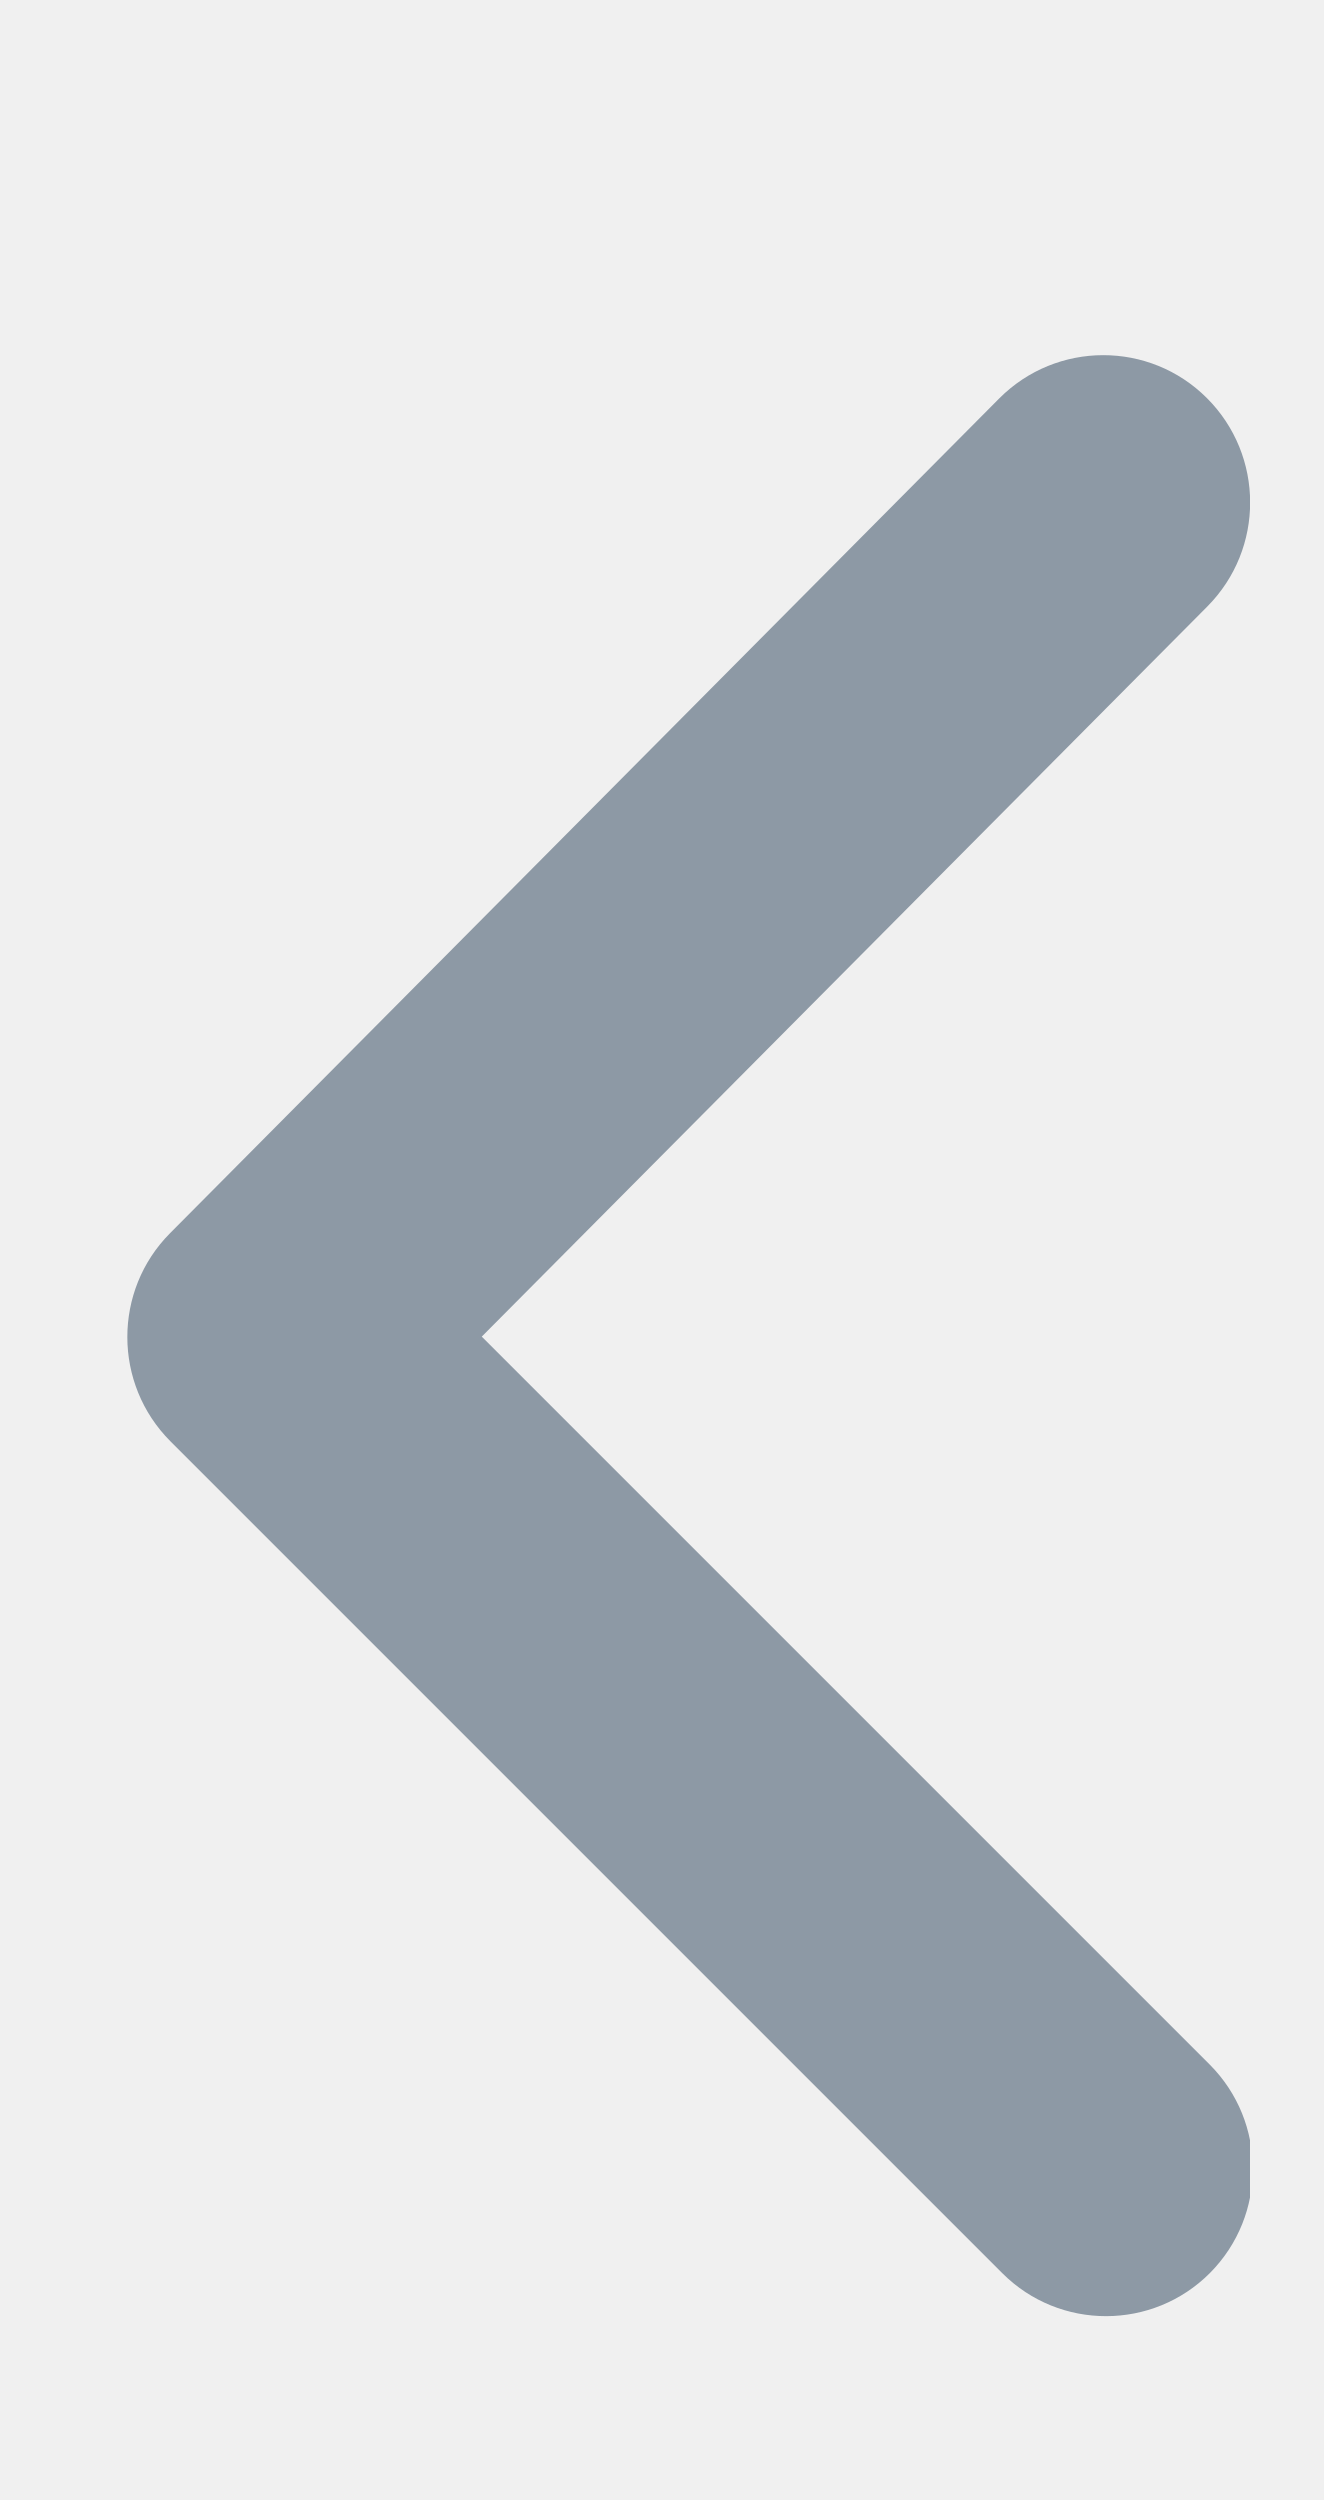
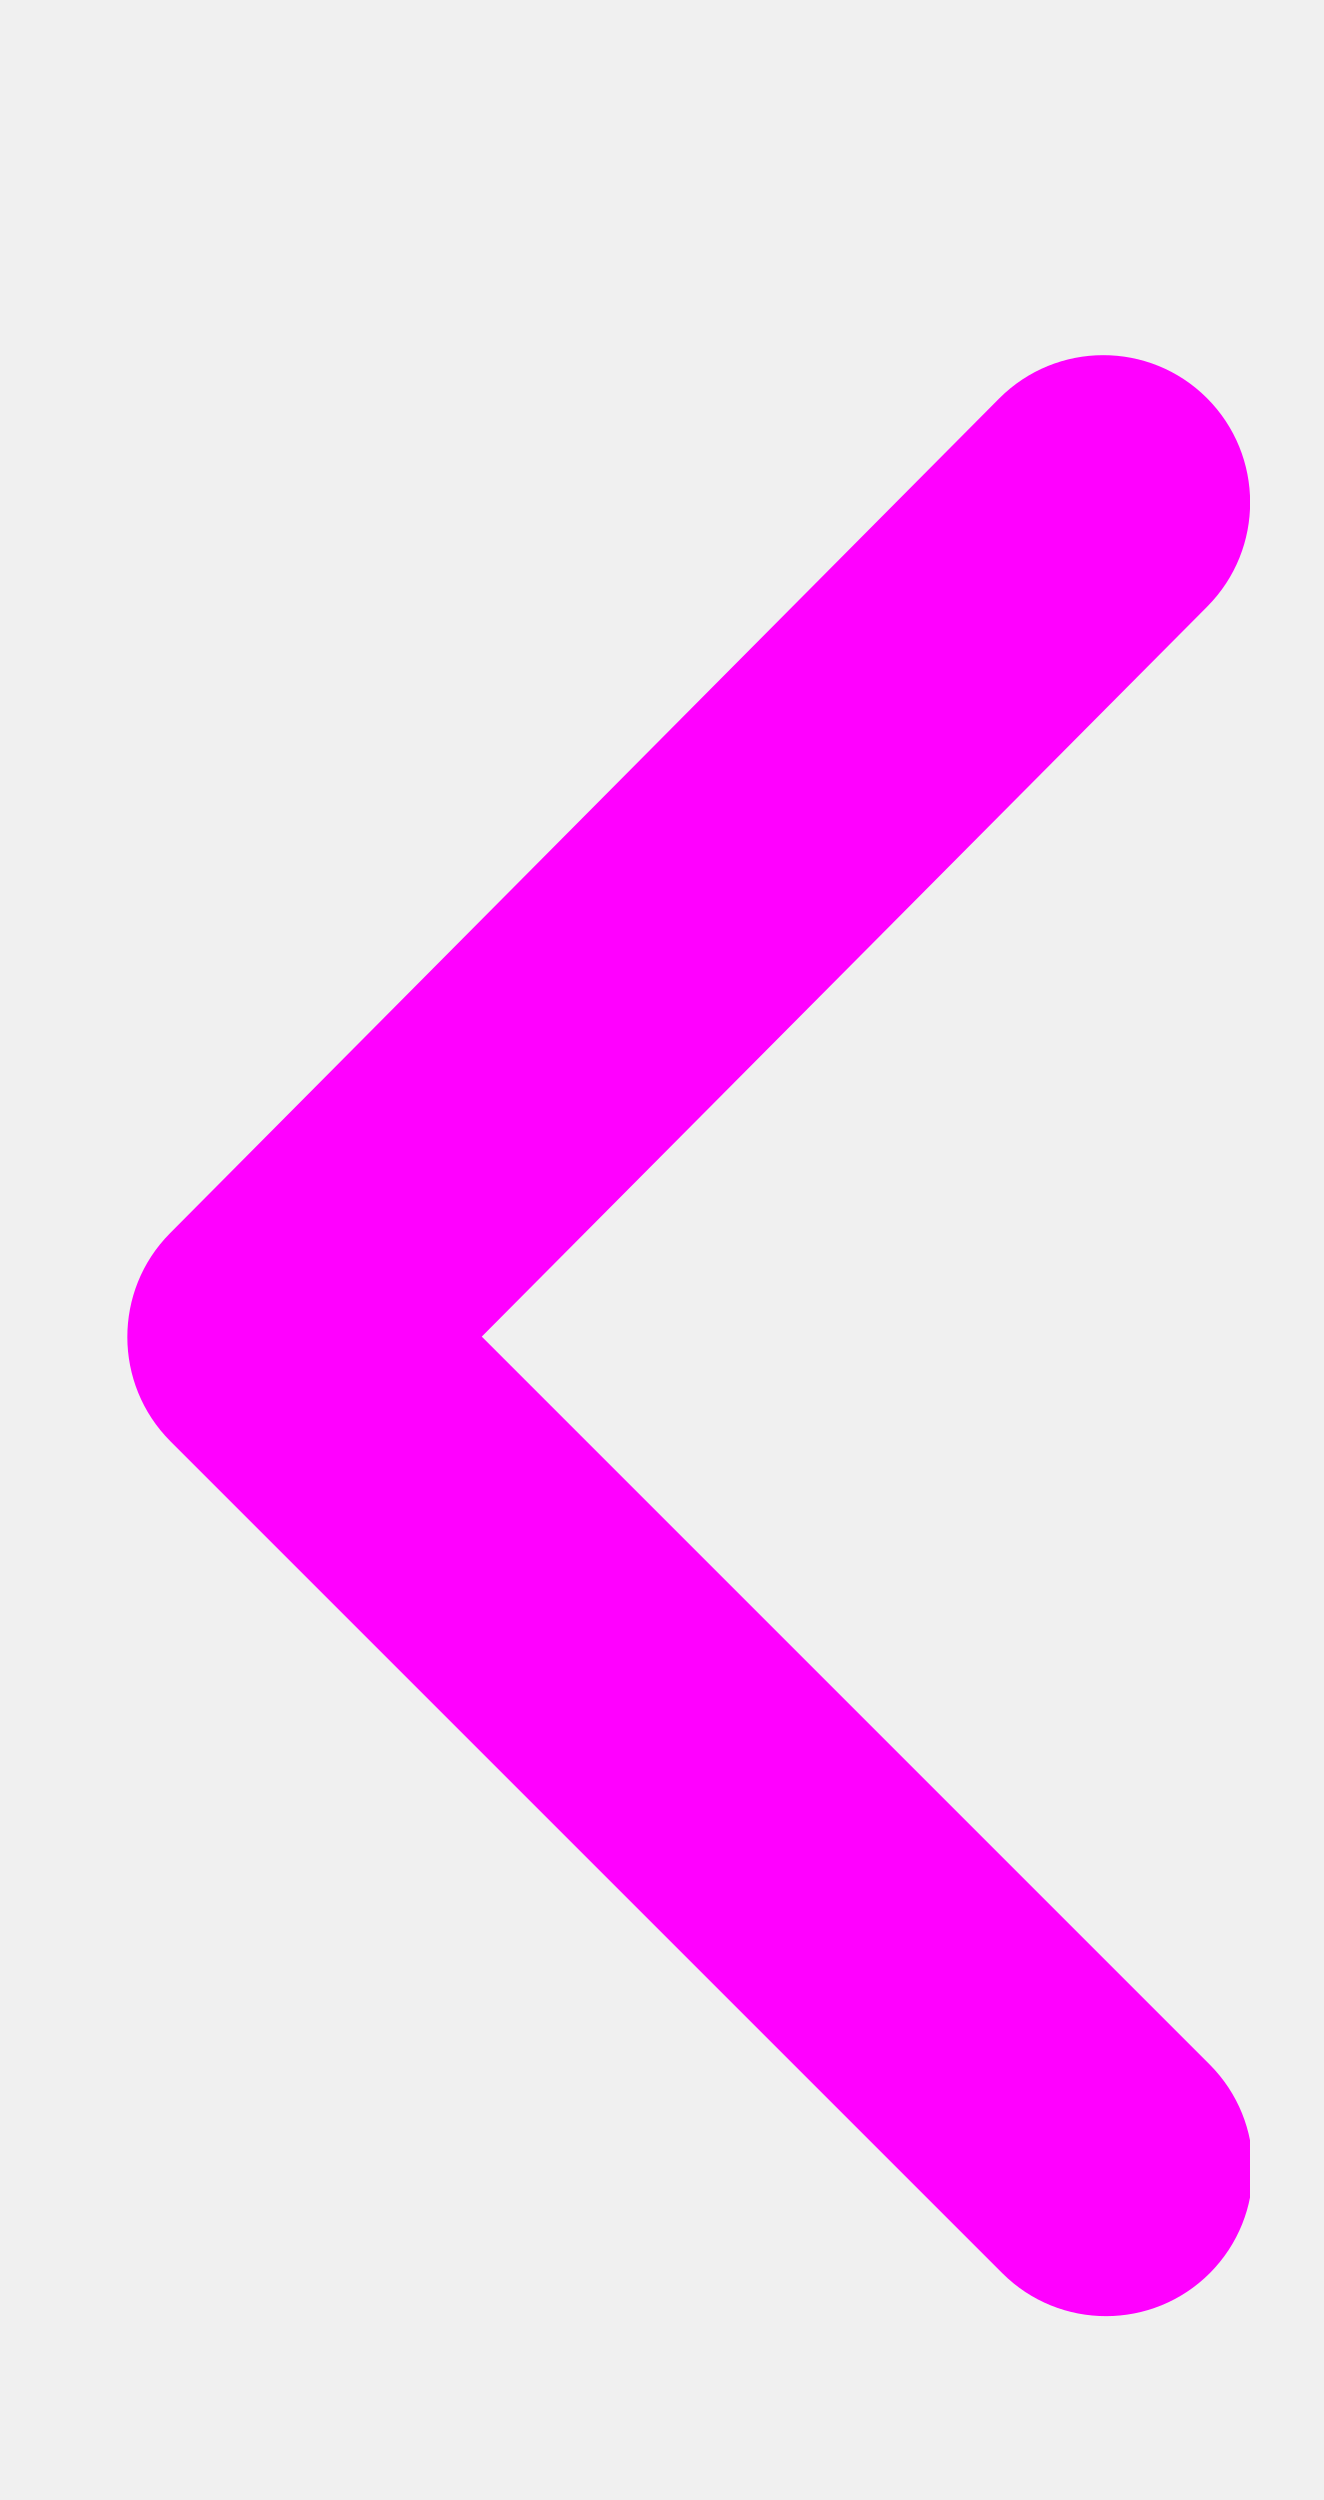
<svg xmlns="http://www.w3.org/2000/svg" width="9" height="17" viewBox="0 0 9 17" fill="none">
  <g clip-path="url(#clip0)">
-     <path fill-rule="evenodd" clip-rule="evenodd" d="M8.207 2.707C8.598 3.098 8.599 3.732 8.21 4.124L3.276 9.089L8.226 14.039C8.616 14.43 8.617 15.064 8.228 15.456C7.839 15.847 7.206 15.848 6.816 15.458L1.159 9.801C0.769 9.41 0.768 8.776 1.157 8.385L6.795 2.709C7.185 2.318 7.817 2.317 8.207 2.707Z" fill="#8D99A5" />
+     <path fill-rule="evenodd" clip-rule="evenodd" d="M8.207 2.707C8.598 3.098 8.599 3.732 8.21 4.124L3.276 9.089L8.226 14.039C8.616 14.43 8.617 15.064 8.228 15.456C7.839 15.847 7.206 15.848 6.816 15.458L1.159 9.801C0.769 9.41 0.768 8.776 1.157 8.385L6.795 2.709C7.185 2.318 7.817 2.317 8.207 2.707Z" fill="#ff00ff" />
  </g>
  <defs>
    <clipPath id="clip0">
      <rect width="8" height="17" fill="white" transform="translate(8.5 17) rotate(-180)" />
    </clipPath>
  </defs>
</svg>
